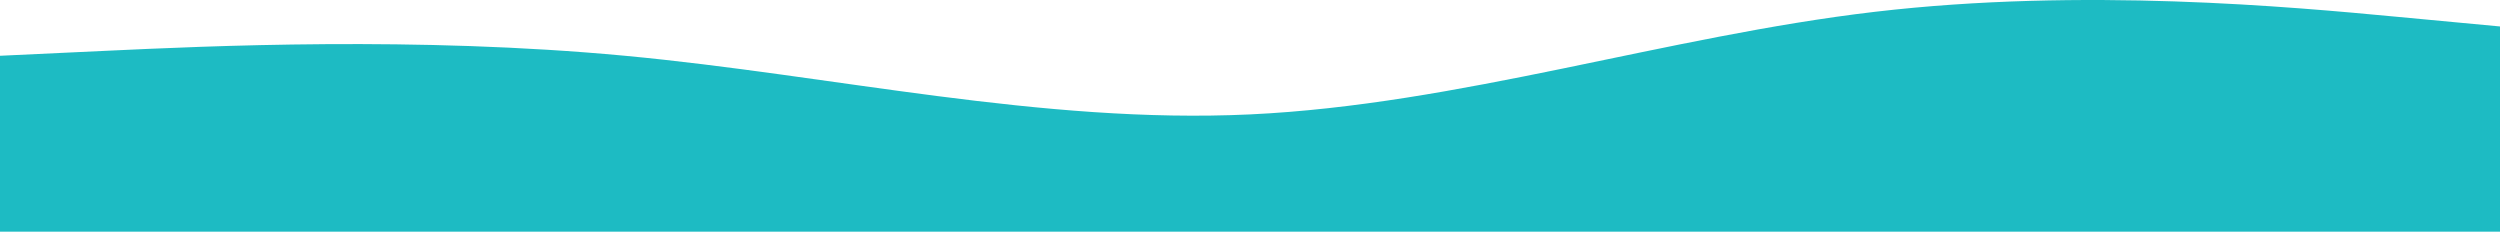
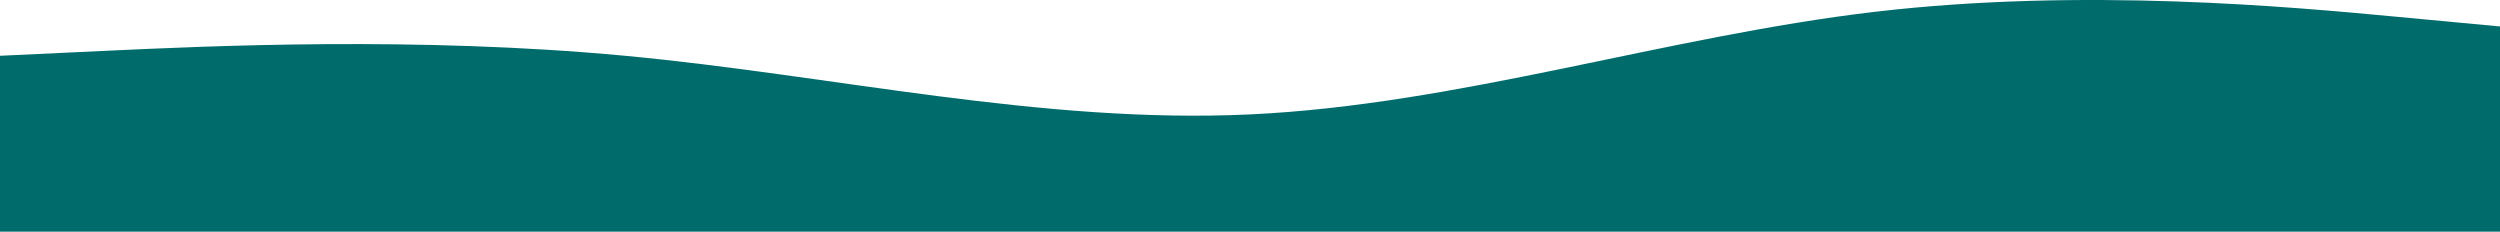
<svg xmlns="http://www.w3.org/2000/svg" width="2115" height="196" viewBox="0 0 2115 196" fill="none">
-   <path fill-rule="evenodd" clip-rule="evenodd" d="M0 47.185L88.125 43.051C176.25 38.917 352.5 30.65 528.75 47.185C705 63.72 881.25 105.057 1057.5 96.79C1233.75 88.522 1410 30.65 1586.25 9.981C1762.5 -10.688 1938.75 5.847 2026.88 14.114L2115 22.382V196H2026.88C1938.75 196 1762.5 196 1586.25 196C1410 196 1233.75 196 1057.5 196C881.25 196 705 196 528.75 196C352.5 196 176.25 196 88.125 196H0V47.185Z" fill="#1DBBC3" />
+   <path fill-rule="evenodd" clip-rule="evenodd" d="M0 47.185L88.125 43.051C176.25 38.917 352.5 30.65 528.75 47.185C705 63.72 881.25 105.057 1057.5 96.79C1233.75 88.522 1410 30.65 1586.25 9.981C1762.5 -10.688 1938.75 5.847 2026.88 14.114L2115 22.382V196H2026.88C1938.75 196 1762.5 196 1586.25 196C1410 196 1233.75 196 1057.5 196C881.25 196 705 196 528.75 196C352.5 196 176.25 196 88.125 196H0V47.185Z" fill="hsl(180, 100%, 21%)" />
</svg>
